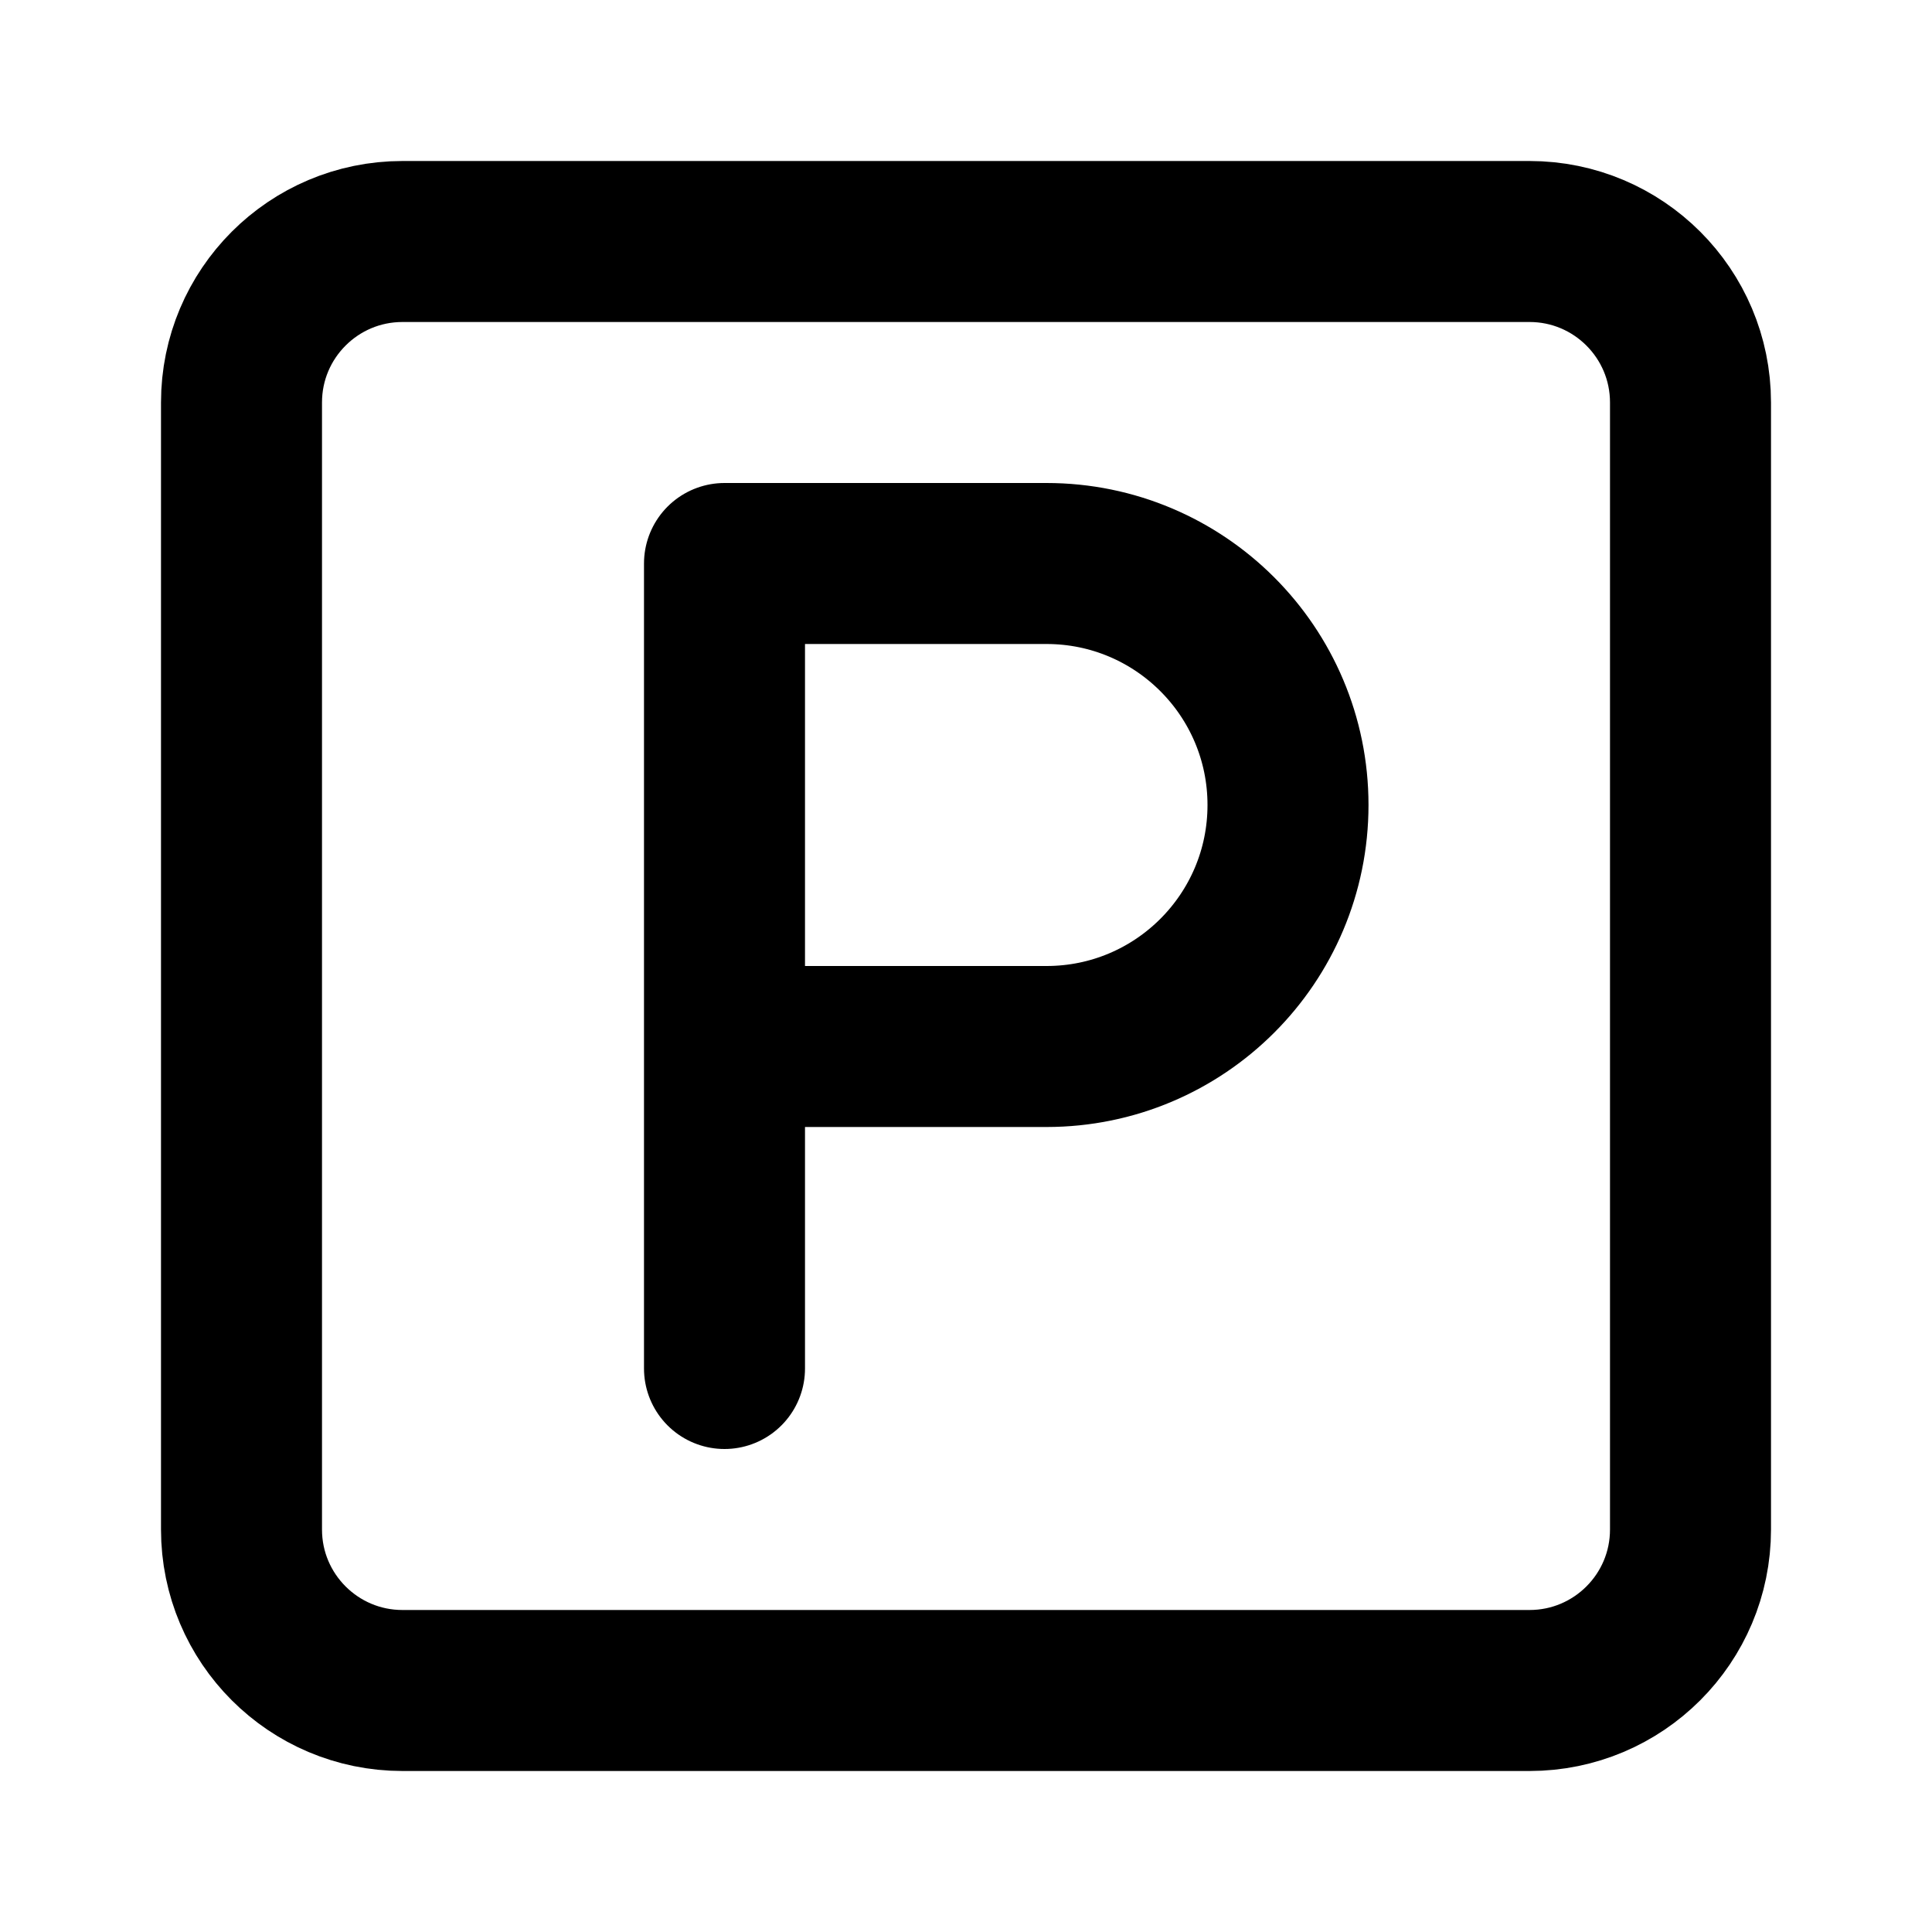
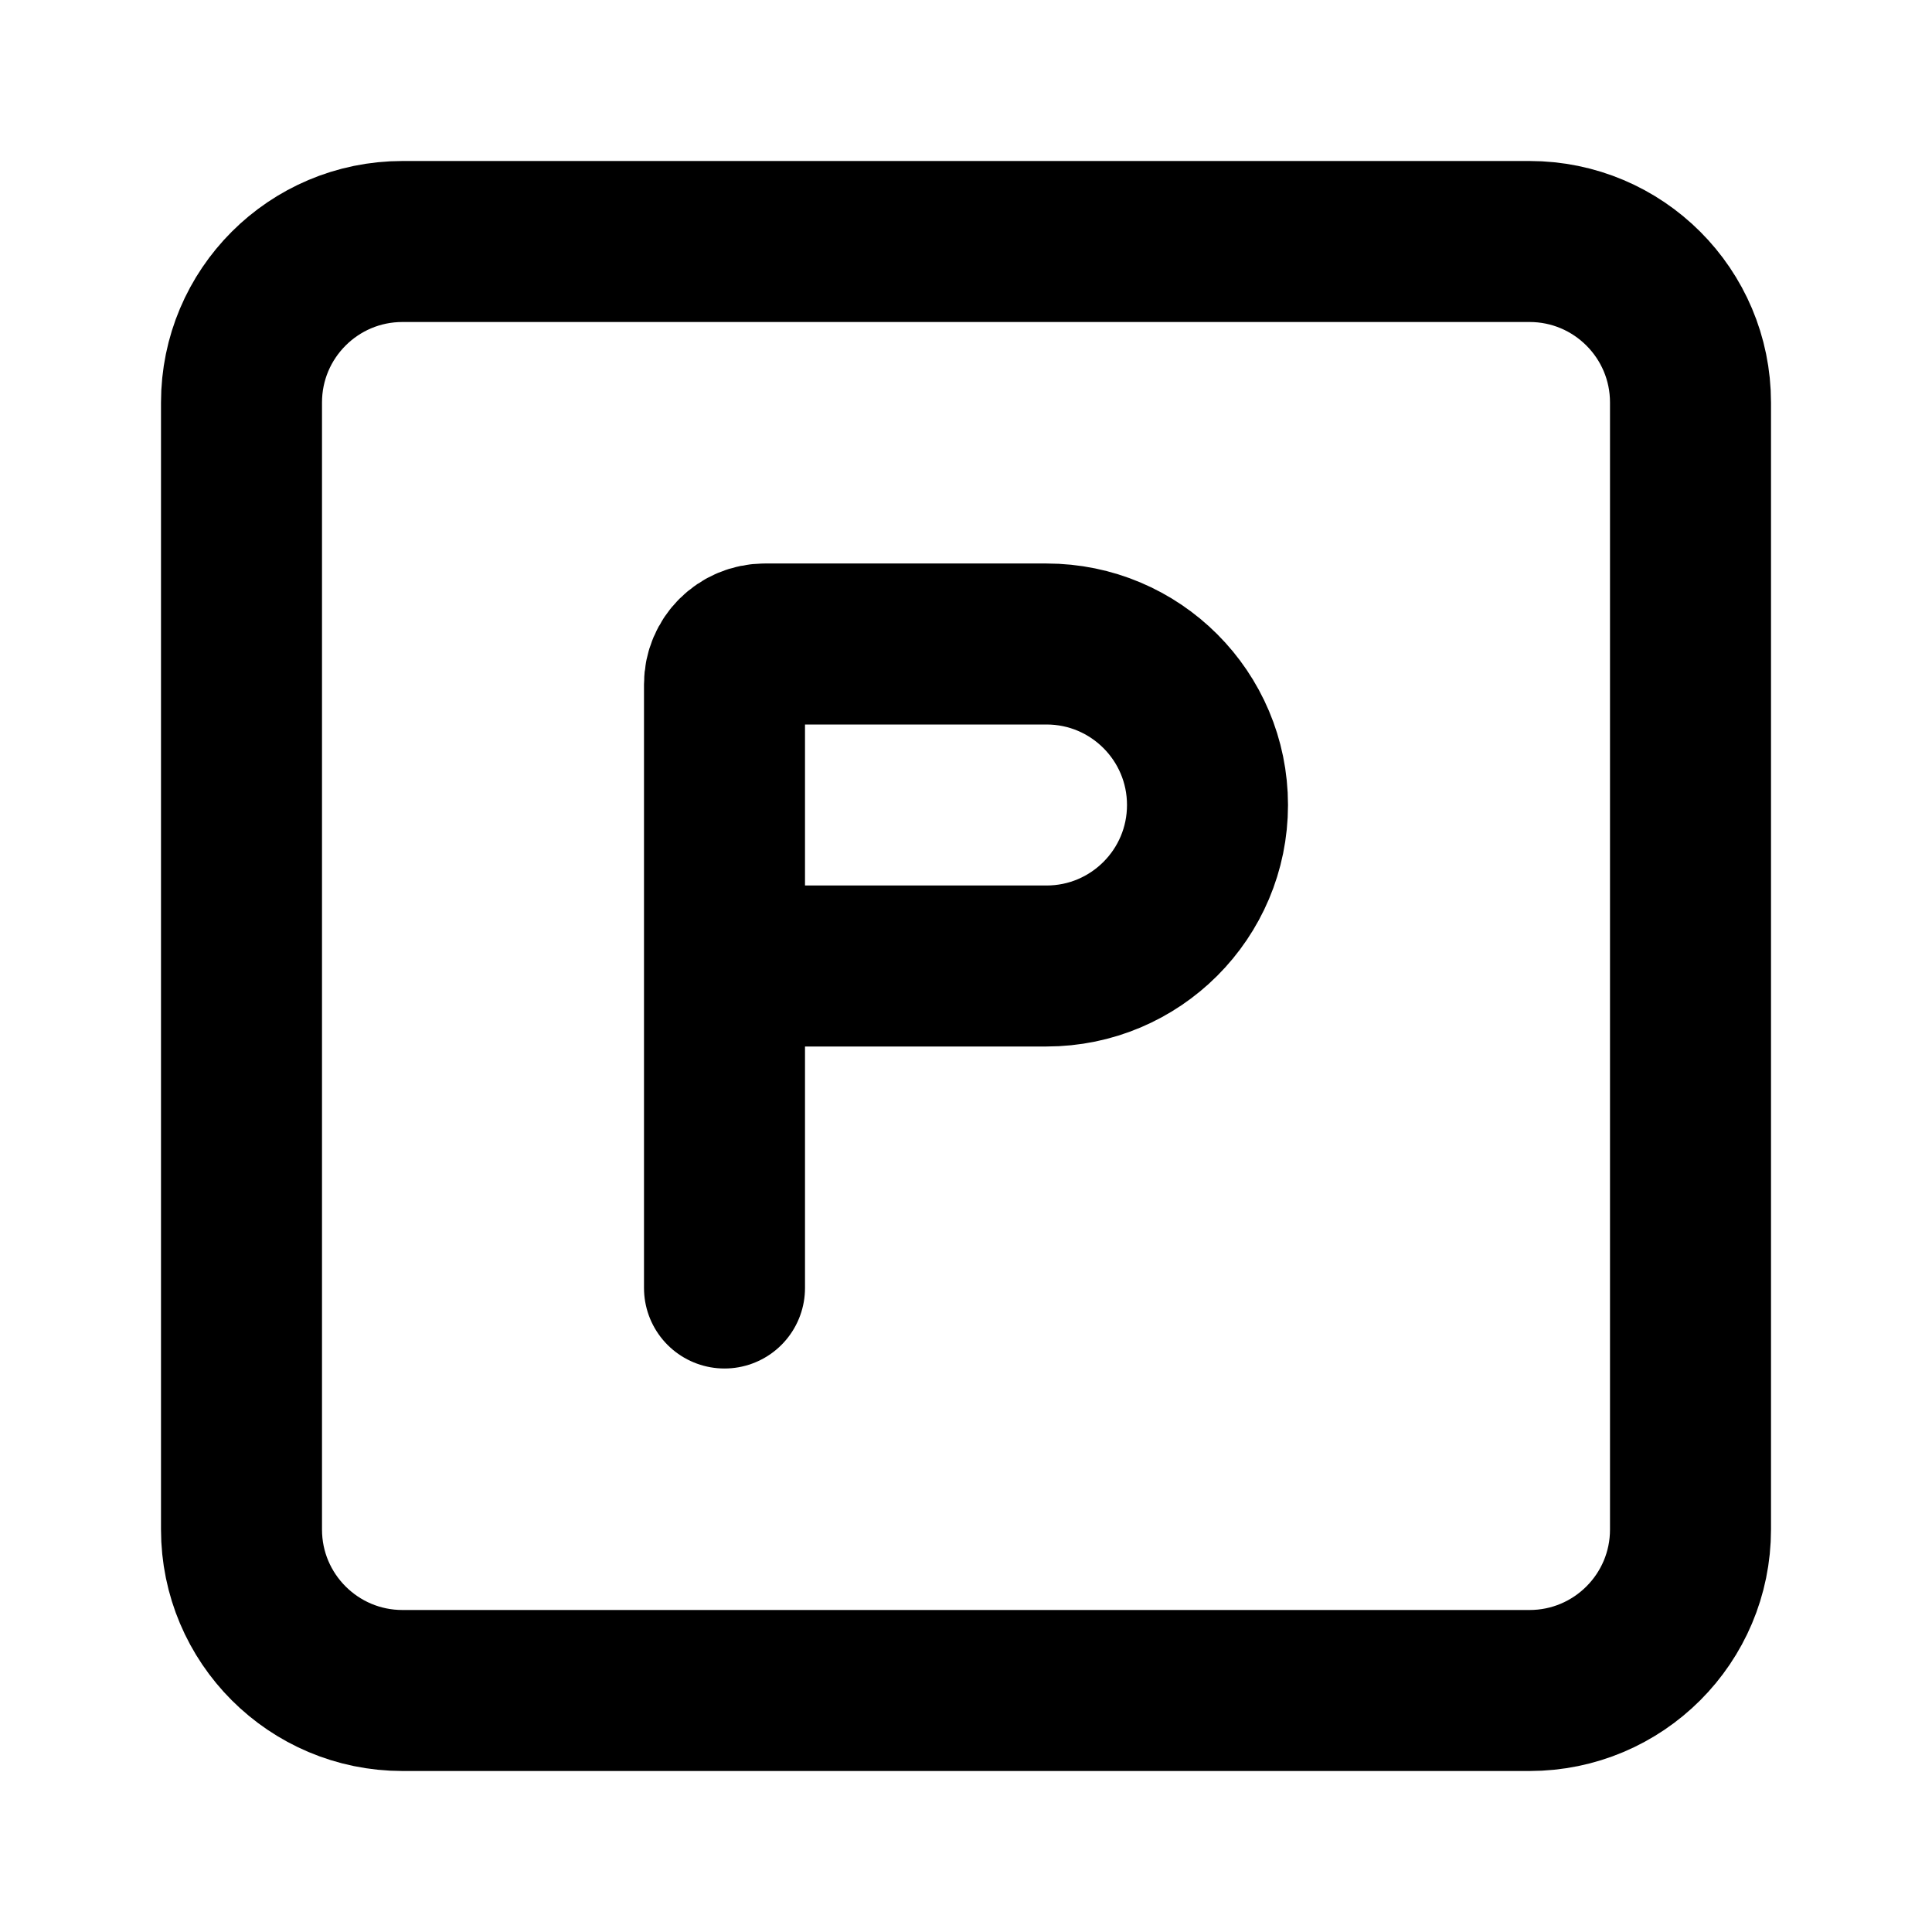
<svg xmlns="http://www.w3.org/2000/svg" class="lucide lucide-parking-square" width="24" height="24" viewBox="0 0 24 24" fill="none" stroke="currentColor" stroke-width="2" stroke-linecap="round" stroke-linejoin="round">
+   <path d="M9 12h4a2 2 0 0 0 0 -4h-3.5a0.5 0.5 0 0 0 -0.5 0.5v7.5" />
  <rect width="18" height="18" x="3" y="3" rx="2" />
-   <path d="M9 17v-10h4a3 3 0 0 1 0 6h-4" />
</svg>
